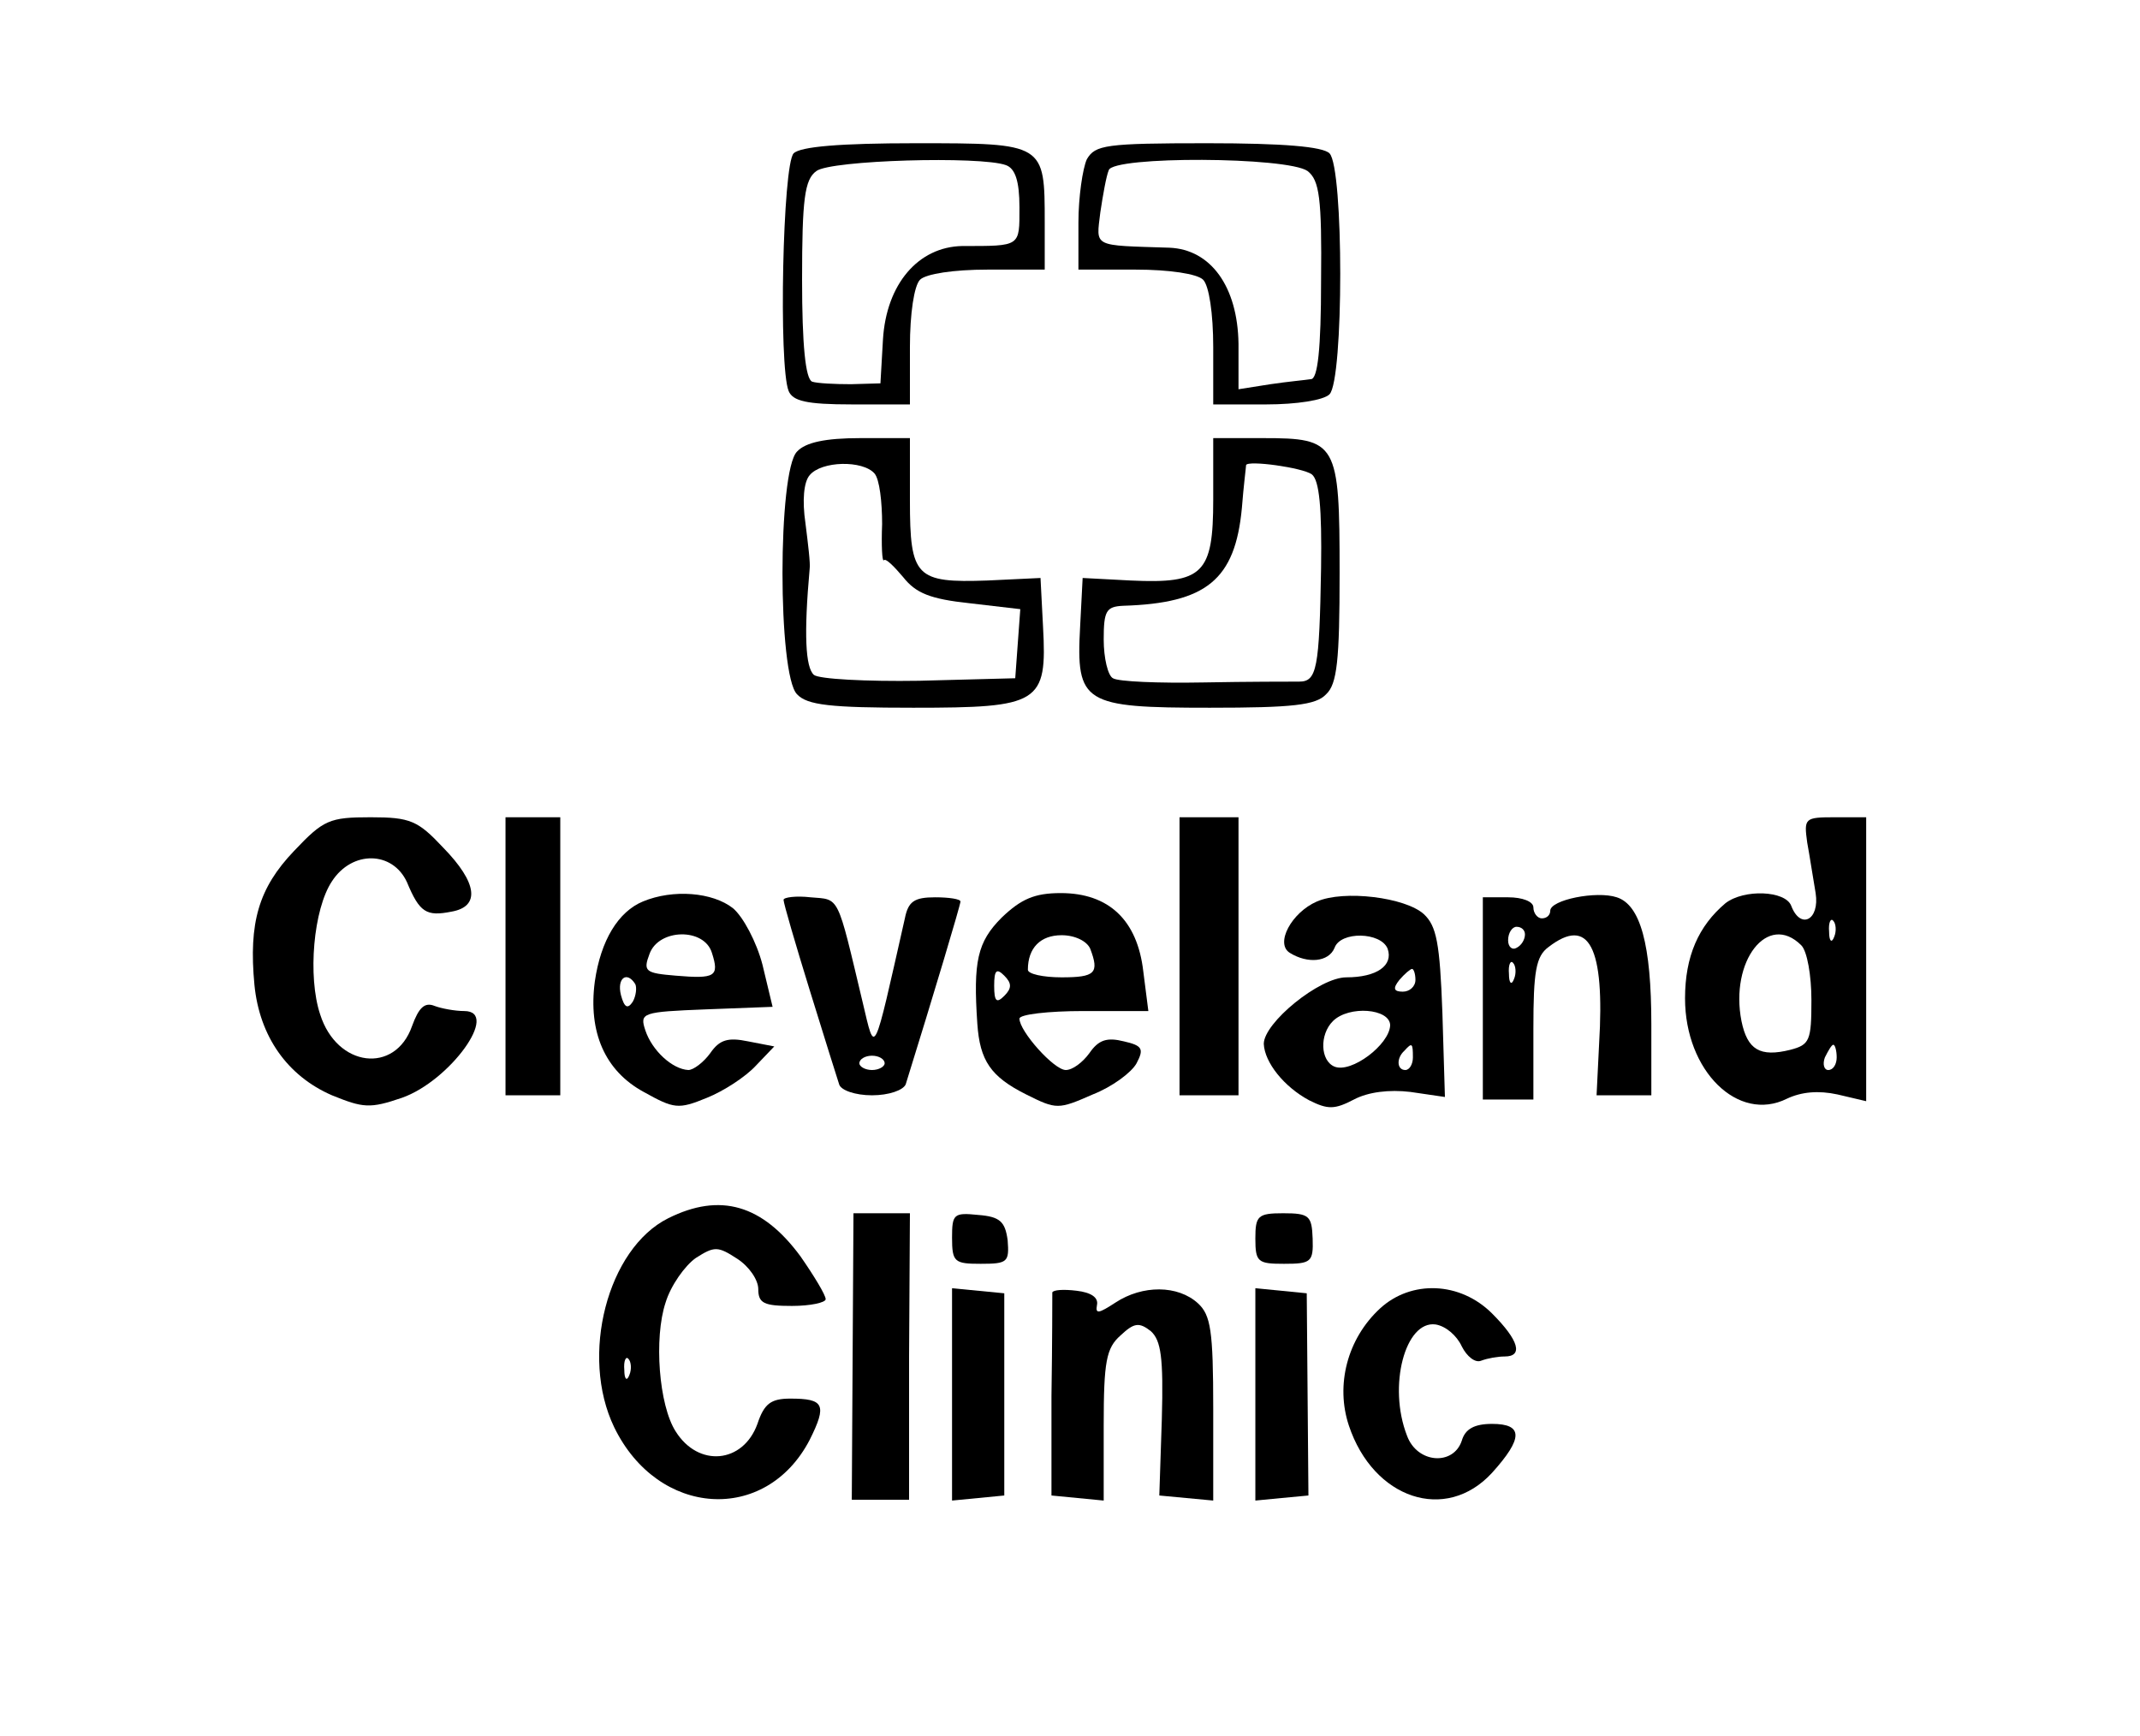
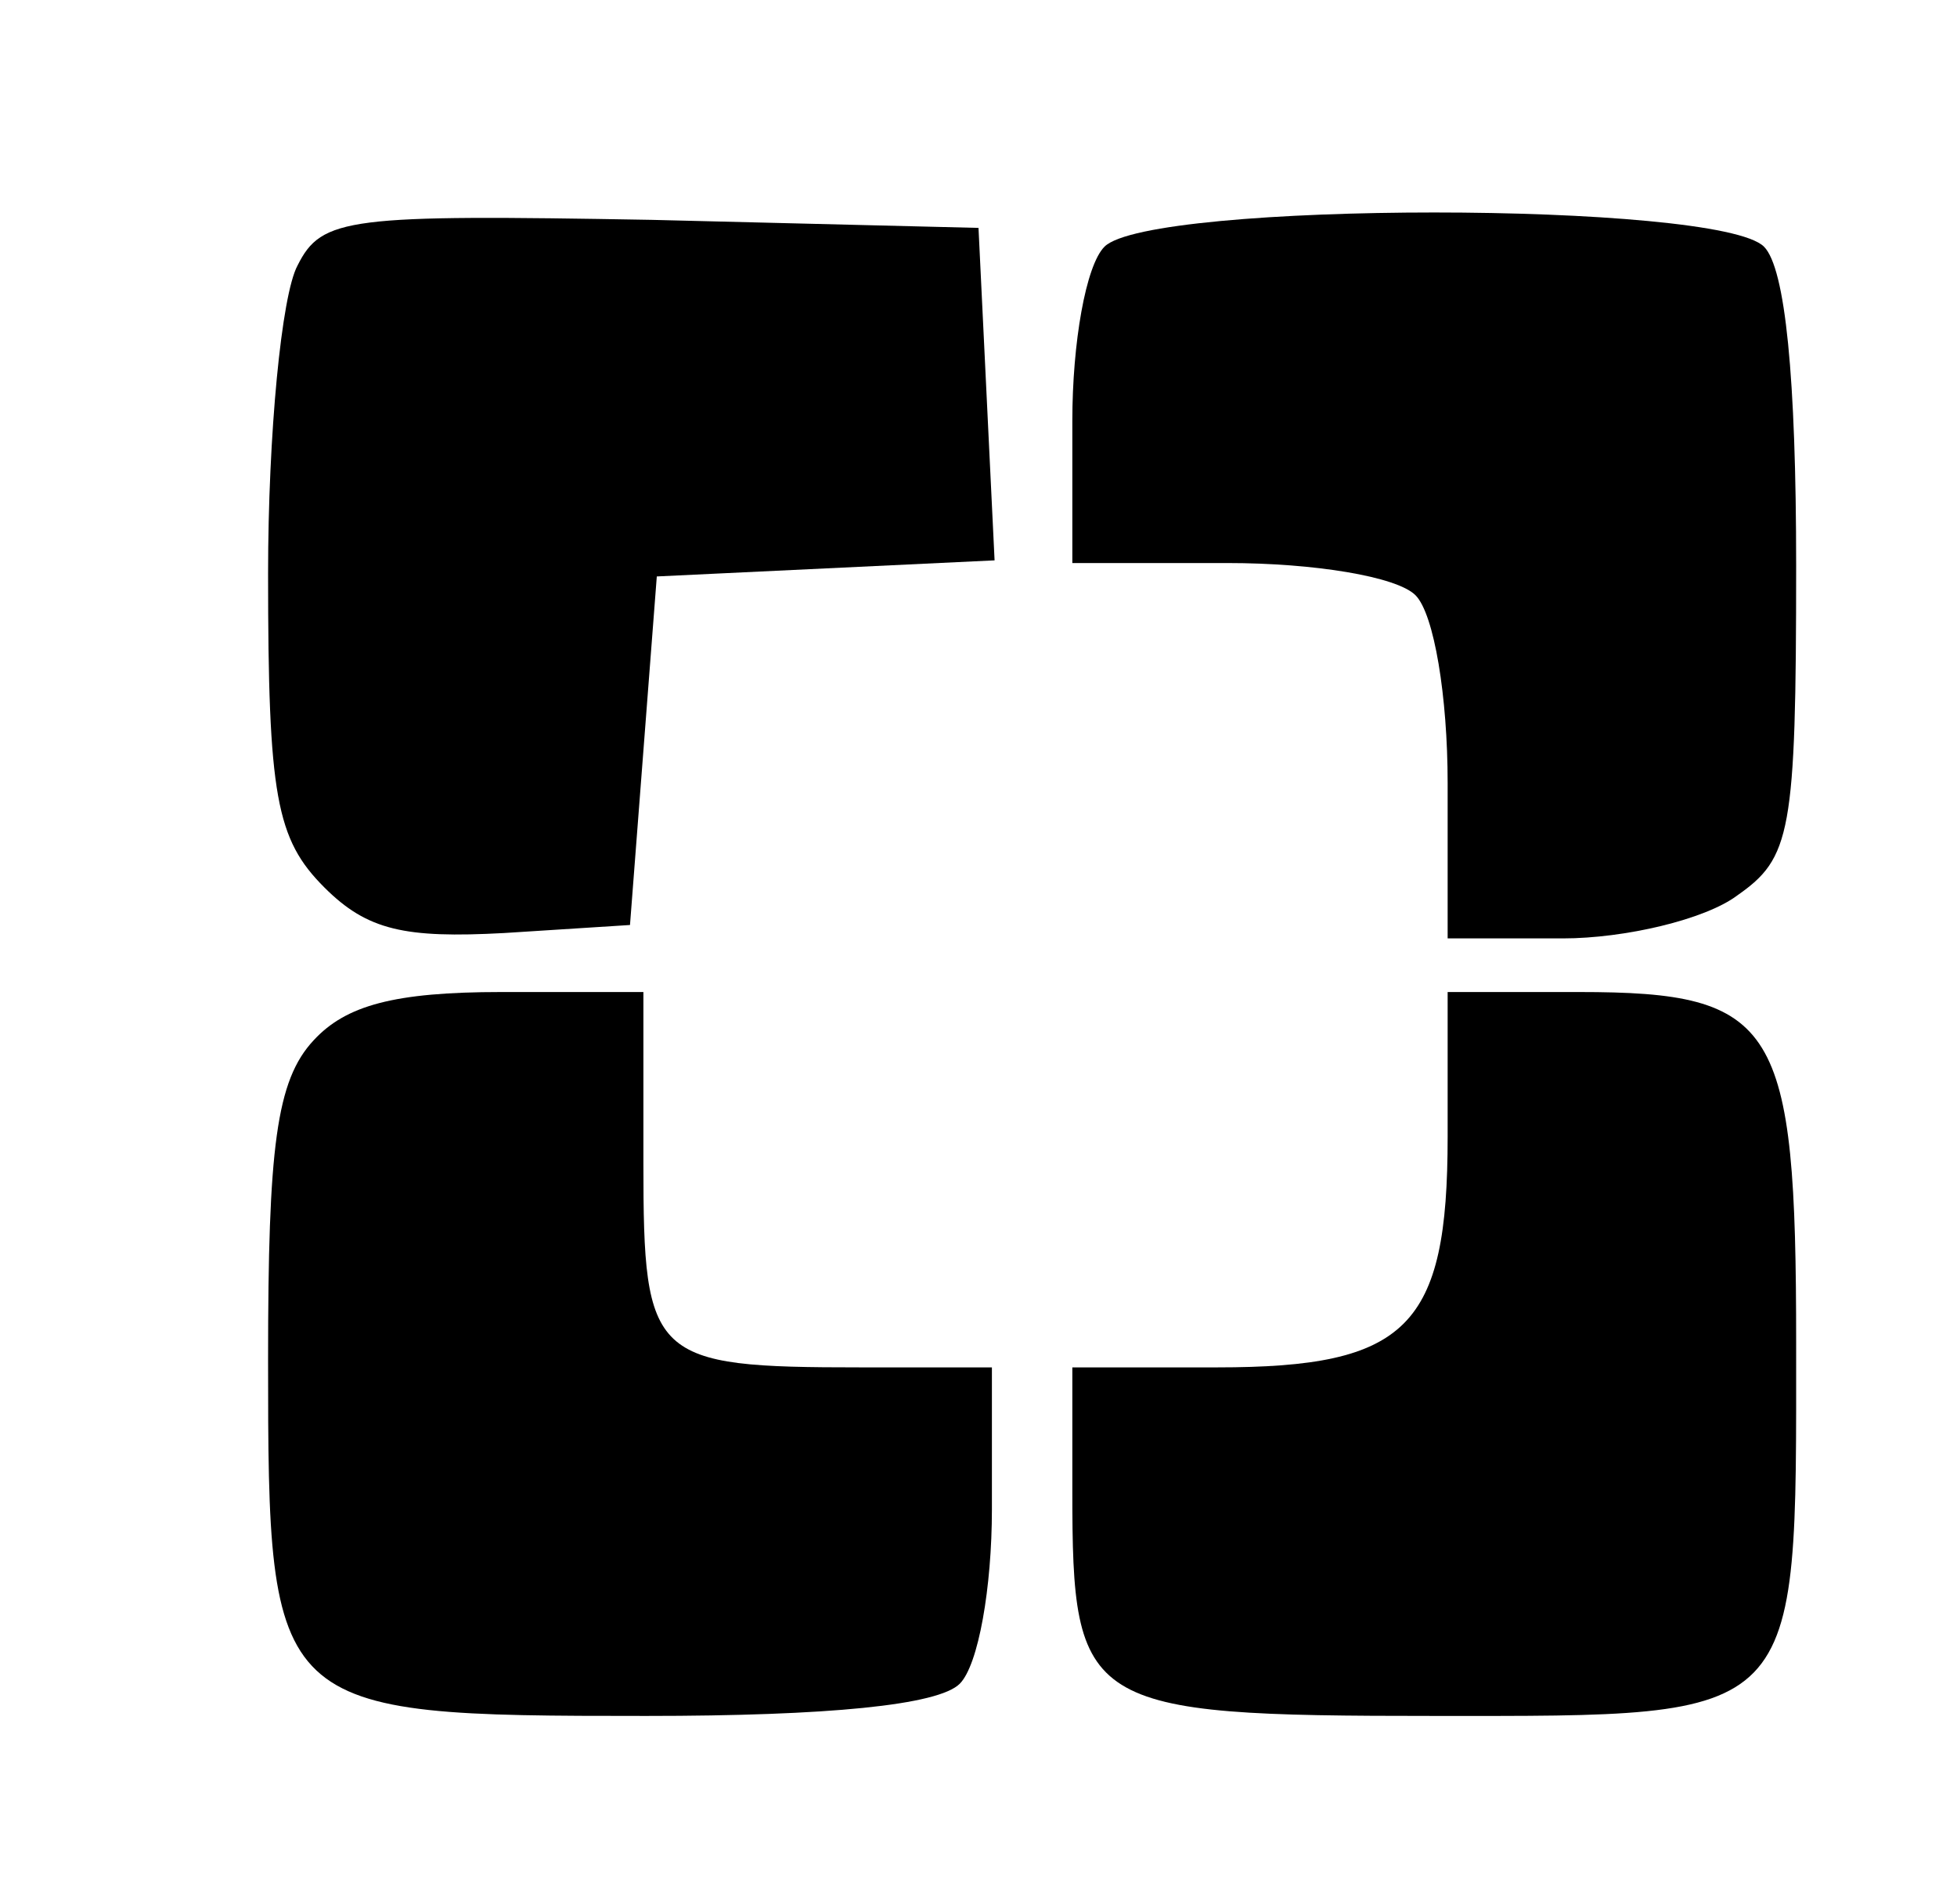
- <svg xmlns="http://www.w3.org/2000/svg" version="1.0" width="254pt" height="206pt" viewBox="0 0 254 206" preserveAspectRatio="xMidYMid meet">
-   <g transform="translate(0,206) scale(0.1,-0.1)" fill="#000000" stroke="none">
-     <path d="M942 1878 c-13 -13 -18 -252 -6 -282 5 -12 21 -16 75 -16 l69 0 0 68 c0 40 5 73 12 80 7 7 40 12 80 12 l68 0 0 56 c0 94 0 94 -153 94 -90 0 -137 -4 -145 -12z m252 -14 c11 -4 16 -19 16 -50 0 -47 2 -46 -68 -46 -52 -1 -90 -45 -94 -111 l-3 -52 -35 -1 c-19 0 -40 1 -46 3 -8 3 -12 44 -12 121 0 96 3 119 17 129 17 13 195 18 225 7z" />
-     <path d="M1290 1871 c-5 -11 -10 -45 -10 -75 l0 -56 68 0 c40 0 73 -5 80 -12 7 -7 12 -40 12 -80 l0 -68 63 0 c36 0 68 5 75 12 17 17 17 269 0 286 -8 8 -55 12 -145 12 -121 0 -133 -2 -143 -19z m262 -14 c14 -11 17 -32 16 -130 0 -81 -4 -117 -12 -117 -6 -1 -28 -3 -48 -6 l-38 -6 0 54 c-1 68 -33 112 -82 114 -92 3 -87 0 -82 42 3 20 7 43 10 50 5 17 212 16 236 -1z" />
-     <path d="M946 1524 c-23 -23 -23 -265 0 -288 12 -13 40 -16 138 -16 150 0 159 5 154 96 l-3 58 -63 -3 c-85 -3 -92 4 -92 95 l0 74 -59 0 c-41 0 -65 -5 -75 -16z m92 -26 c6 -7 9 -34 9 -60 -1 -25 0 -45 2 -43 2 3 12 -7 23 -20 15 -19 32 -26 79 -31 l60 -7 -3 -41 -3 -41 -114 -3 c-63 -1 -119 2 -125 7 -10 9 -12 48 -5 126 1 6 -2 30 -5 54 -4 27 -2 49 5 57 14 17 63 18 77 2z" />
-     <path d="M1440 1467 c0 -88 -12 -100 -98 -96 l-57 3 -3 -58 c-5 -91 4 -96 154 -96 98 0 126 3 138 16 13 12 16 40 16 144 0 155 -3 160 -91 160 l-59 0 0 -73z m117 30 c9 -7 12 -40 11 -111 -2 -120 -5 -135 -26 -135 -10 0 -61 0 -114 -1 -53 -1 -101 1 -107 5 -6 3 -11 24 -11 46 0 34 3 39 23 40 99 3 133 31 141 116 2 26 5 49 5 51 2 6 67 -3 78 -11z" />
-     <path d="M349 1050 c-42 -44 -54 -85 -47 -159 6 -61 39 -108 92 -131 37 -15 45 -16 83 -3 57 20 117 103 74 103 -11 0 -27 3 -35 6 -12 5 -19 -2 -27 -24 -20 -57 -89 -49 -109 14 -15 45 -8 125 14 158 24 37 72 36 89 -1 15 -36 23 -41 53 -35 34 6 31 34 -10 76 -30 32 -39 36 -86 36 -49 0 -56 -3 -91 -40z" />
-     <path d="M600 925 l0 -165 33 0 32 0 0 165 0 165 -32 0 -33 0 0 -165z" />
-     <path d="M1400 925 l0 -165 35 0 35 0 0 165 0 165 -35 0 -35 0 0 -165z" />
-     <path d="M2145 1060 c3 -16 7 -43 10 -60 5 -32 -18 -44 -29 -15 -7 18 -56 20 -78 3 -32 -27 -48 -63 -48 -113 0 -86 63 -148 121 -119 17 8 37 10 60 5 l34 -8 0 169 0 168 -37 0 c-36 0 -37 -1 -33 -30z m32 -112 c-3 -8 -6 -5 -6 6 -1 11 2 17 5 13 3 -3 4 -12 1 -19z m-39 -10 c7 -7 12 -36 12 -65 0 -48 -2 -53 -25 -59 -36 -9 -51 0 -58 34 -14 71 31 130 71 90z m42 -133 c0 -8 -4 -15 -10 -15 -5 0 -7 7 -4 15 4 8 8 15 10 15 2 0 4 -7 4 -15z" />
-     <path d="M763 990 c-29 -12 -50 -46 -57 -95 -8 -60 12 -106 58 -131 36 -20 41 -21 75 -7 20 8 46 25 58 38 l22 23 -31 6 c-24 5 -34 2 -45 -14 -8 -11 -20 -20 -26 -20 -19 1 -43 23 -51 47 -7 21 -4 22 72 25 l79 3 -12 50 c-7 27 -23 57 -35 67 -24 19 -71 23 -107 8z m82 -61 c9 -28 4 -31 -43 -27 -36 3 -39 5 -31 26 11 30 65 31 74 1z m-91 -37 c2 -4 1 -14 -3 -21 -6 -9 -10 -7 -14 8 -5 20 7 29 17 13z" />
-     <path d="M930 992 c0 -4 14 -52 31 -107 17 -55 33 -106 35 -112 2 -7 19 -13 39 -13 20 0 37 6 40 13 33 106 65 213 65 217 0 3 -14 5 -30 5 -25 0 -32 -5 -36 -25 -38 -168 -35 -163 -50 -100 -31 130 -27 122 -62 125 -17 2 -32 0 -32 -3z m120 -194 c0 -4 -7 -8 -15 -8 -8 0 -15 4 -15 8 0 5 7 9 15 9 8 0 15 -4 15 -9z" />
-     <path d="M1189 971 c-29 -29 -34 -52 -29 -126 3 -44 16 -63 58 -84 36 -18 38 -18 79 0 23 9 46 26 52 37 9 17 7 21 -15 26 -20 5 -30 2 -41 -14 -8 -11 -20 -20 -28 -20 -14 0 -55 46 -55 61 0 5 34 9 76 9 l77 0 -6 47 c-7 61 -41 93 -98 93 -31 0 -47 -7 -70 -29z m105 -37 c11 -29 6 -34 -34 -34 -22 0 -40 4 -40 9 0 26 15 41 40 41 16 0 30 -7 34 -16z m-102 -56 c-9 -9 -12 -7 -12 12 0 19 3 21 12 12 9 -9 9 -15 0 -24z" />
-     <path d="M1563 990 c-30 -13 -50 -50 -32 -61 21 -13 46 -11 53 6 7 20 55 19 63 -1 7 -20 -13 -34 -49 -34 -32 0 -98 -54 -98 -79 1 -22 24 -51 54 -67 22 -11 30 -11 53 1 17 9 42 12 67 9 l41 -6 -3 100 c-3 83 -7 103 -22 117 -22 20 -95 29 -127 15z m117 -93 c0 -8 -7 -14 -15 -14 -11 0 -12 4 -4 14 6 7 13 13 15 13 2 0 4 -6 4 -13z m-30 -54 c-1 -23 -46 -57 -66 -49 -17 7 -18 38 -2 54 19 19 68 15 68 -5z m27 -38 c0 -8 -4 -15 -9 -15 -10 0 -11 14 -1 23 9 10 10 9 10 -8z" />
-     <path d="M1760 875 l0 -120 30 0 30 0 0 84 c0 68 3 86 18 97 48 37 67 0 60 -115 l-3 -61 33 0 32 0 0 84 c0 95 -13 142 -41 151 -24 8 -79 -3 -79 -16 0 -5 -4 -9 -10 -9 -5 0 -10 6 -10 13 0 7 -13 12 -30 12 l-30 0 0 -120z m50 76 c0 -6 -4 -13 -10 -16 -5 -3 -10 1 -10 9 0 9 5 16 10 16 6 0 10 -4 10 -9z m-13 -53 c-3 -8 -6 -5 -6 6 -1 11 2 17 5 13 3 -3 4 -12 1 -19z" />
-     <path d="M793 614 c-72 -36 -105 -163 -64 -248 52 -107 180 -115 232 -15 21 42 17 49 -23 49 -23 0 -31 -6 -39 -30 -17 -47 -70 -52 -97 -9 -20 31 -26 111 -12 153 6 20 23 44 36 53 22 14 26 14 49 -1 14 -9 25 -25 25 -36 0 -17 7 -20 40 -20 22 0 40 4 40 8 0 5 -14 28 -30 51 -45 61 -95 76 -157 45z m-46 -186 c-3 -8 -6 -5 -6 6 -1 11 2 17 5 13 3 -3 4 -12 1 -19z" />
-     <path d="M1012 450 l-1 -170 34 0 34 0 0 170 1 170 -33 0 -34 0 -1 -170z" />
-     <path d="M1130 591 c0 -29 3 -31 34 -31 32 0 34 2 32 28 -3 22 -9 28 -35 30 -29 3 -31 1 -31 -27z" />
-     <path d="M1490 590 c0 -28 3 -30 34 -30 32 0 35 2 34 30 -1 27 -4 30 -35 30 -30 0 -33 -3 -33 -30z" />
-     <path d="M1130 405 l0 -126 31 3 31 3 0 120 0 120 -31 3 -31 3 0 -126z" />
-     <path d="M1249 526 c0 -3 0 -59 -1 -123 l0 -118 31 -3 31 -3 0 89 c0 76 3 92 20 107 16 15 22 16 36 5 12 -11 15 -31 13 -104 l-3 -91 32 -3 32 -3 0 109 c0 93 -3 111 -18 125 -24 22 -66 22 -98 1 -20 -13 -24 -14 -22 -3 2 9 -7 15 -24 17 -16 2 -28 1 -29 -2z" />
-     <path d="M1490 405 l0 -126 31 3 32 3 -1 120 -1 120 -30 3 -31 3 0 -126z" />
-     <path d="M1638 507 c-39 -36 -53 -91 -37 -139 29 -87 115 -116 170 -56 37 41 37 58 0 58 -21 0 -32 -6 -36 -20 -10 -30 -53 -27 -65 6 -23 59 -2 137 34 132 12 -2 25 -13 31 -26 6 -12 16 -20 23 -17 8 3 20 5 28 5 22 0 17 19 -15 51 -38 38 -96 40 -133 6z" />
+ <svg xmlns="http://www.w3.org/2000/svg" version="1.0" width="73pt" height="71pt" viewBox="0 0 73 71" preserveAspectRatio="xMidYMid meet">
+   <g transform="translate(0,71) scale(0.1,-0.1)" fill="#000000" stroke="none">
+     <path d="M111 611 c-6 -11 -11 -63 -11 -115 0 -83 3 -99 21 -117 16 -16 30 -19 67 -17 l47 3 5 65 5 65 63 3 63 3 -3 62 -3 62 -122 3 c-113 2 -123 1 -132 -17z" />
+     <path d="M412 618 c-7 -7 -12 -36 -12 -65 l0 -53 58 0 c32 0 63 -5 70 -12 7 -7 12 -38 12 -70 l0 -58 43 0 c23 0 53 7 65 16 20 14 22 23 22 123 0 70 -4 111 -12 119 -17 17 -229 17 -246 0z" />
+     <path d="M117 322 c-14 -15 -17 -40 -17 -119 0 -132 1 -133 141 -133 68 0 109 4 117 12 7 7 12 36 12 65 l0 53 -49 0 c-78 0 -81 3 -81 76 l0 64 -53 0 c-40 0 -58 -5 -70 -18z" />
+     <path d="M540 286 c0 -71 -15 -86 -86 -86 l-54 0 0 -46 c0 -81 4 -84 135 -84 138 0 135 -3 135 139 0 119 -7 131 -81 131 l-49 0 0 -54z" />
  </g>
</svg>
